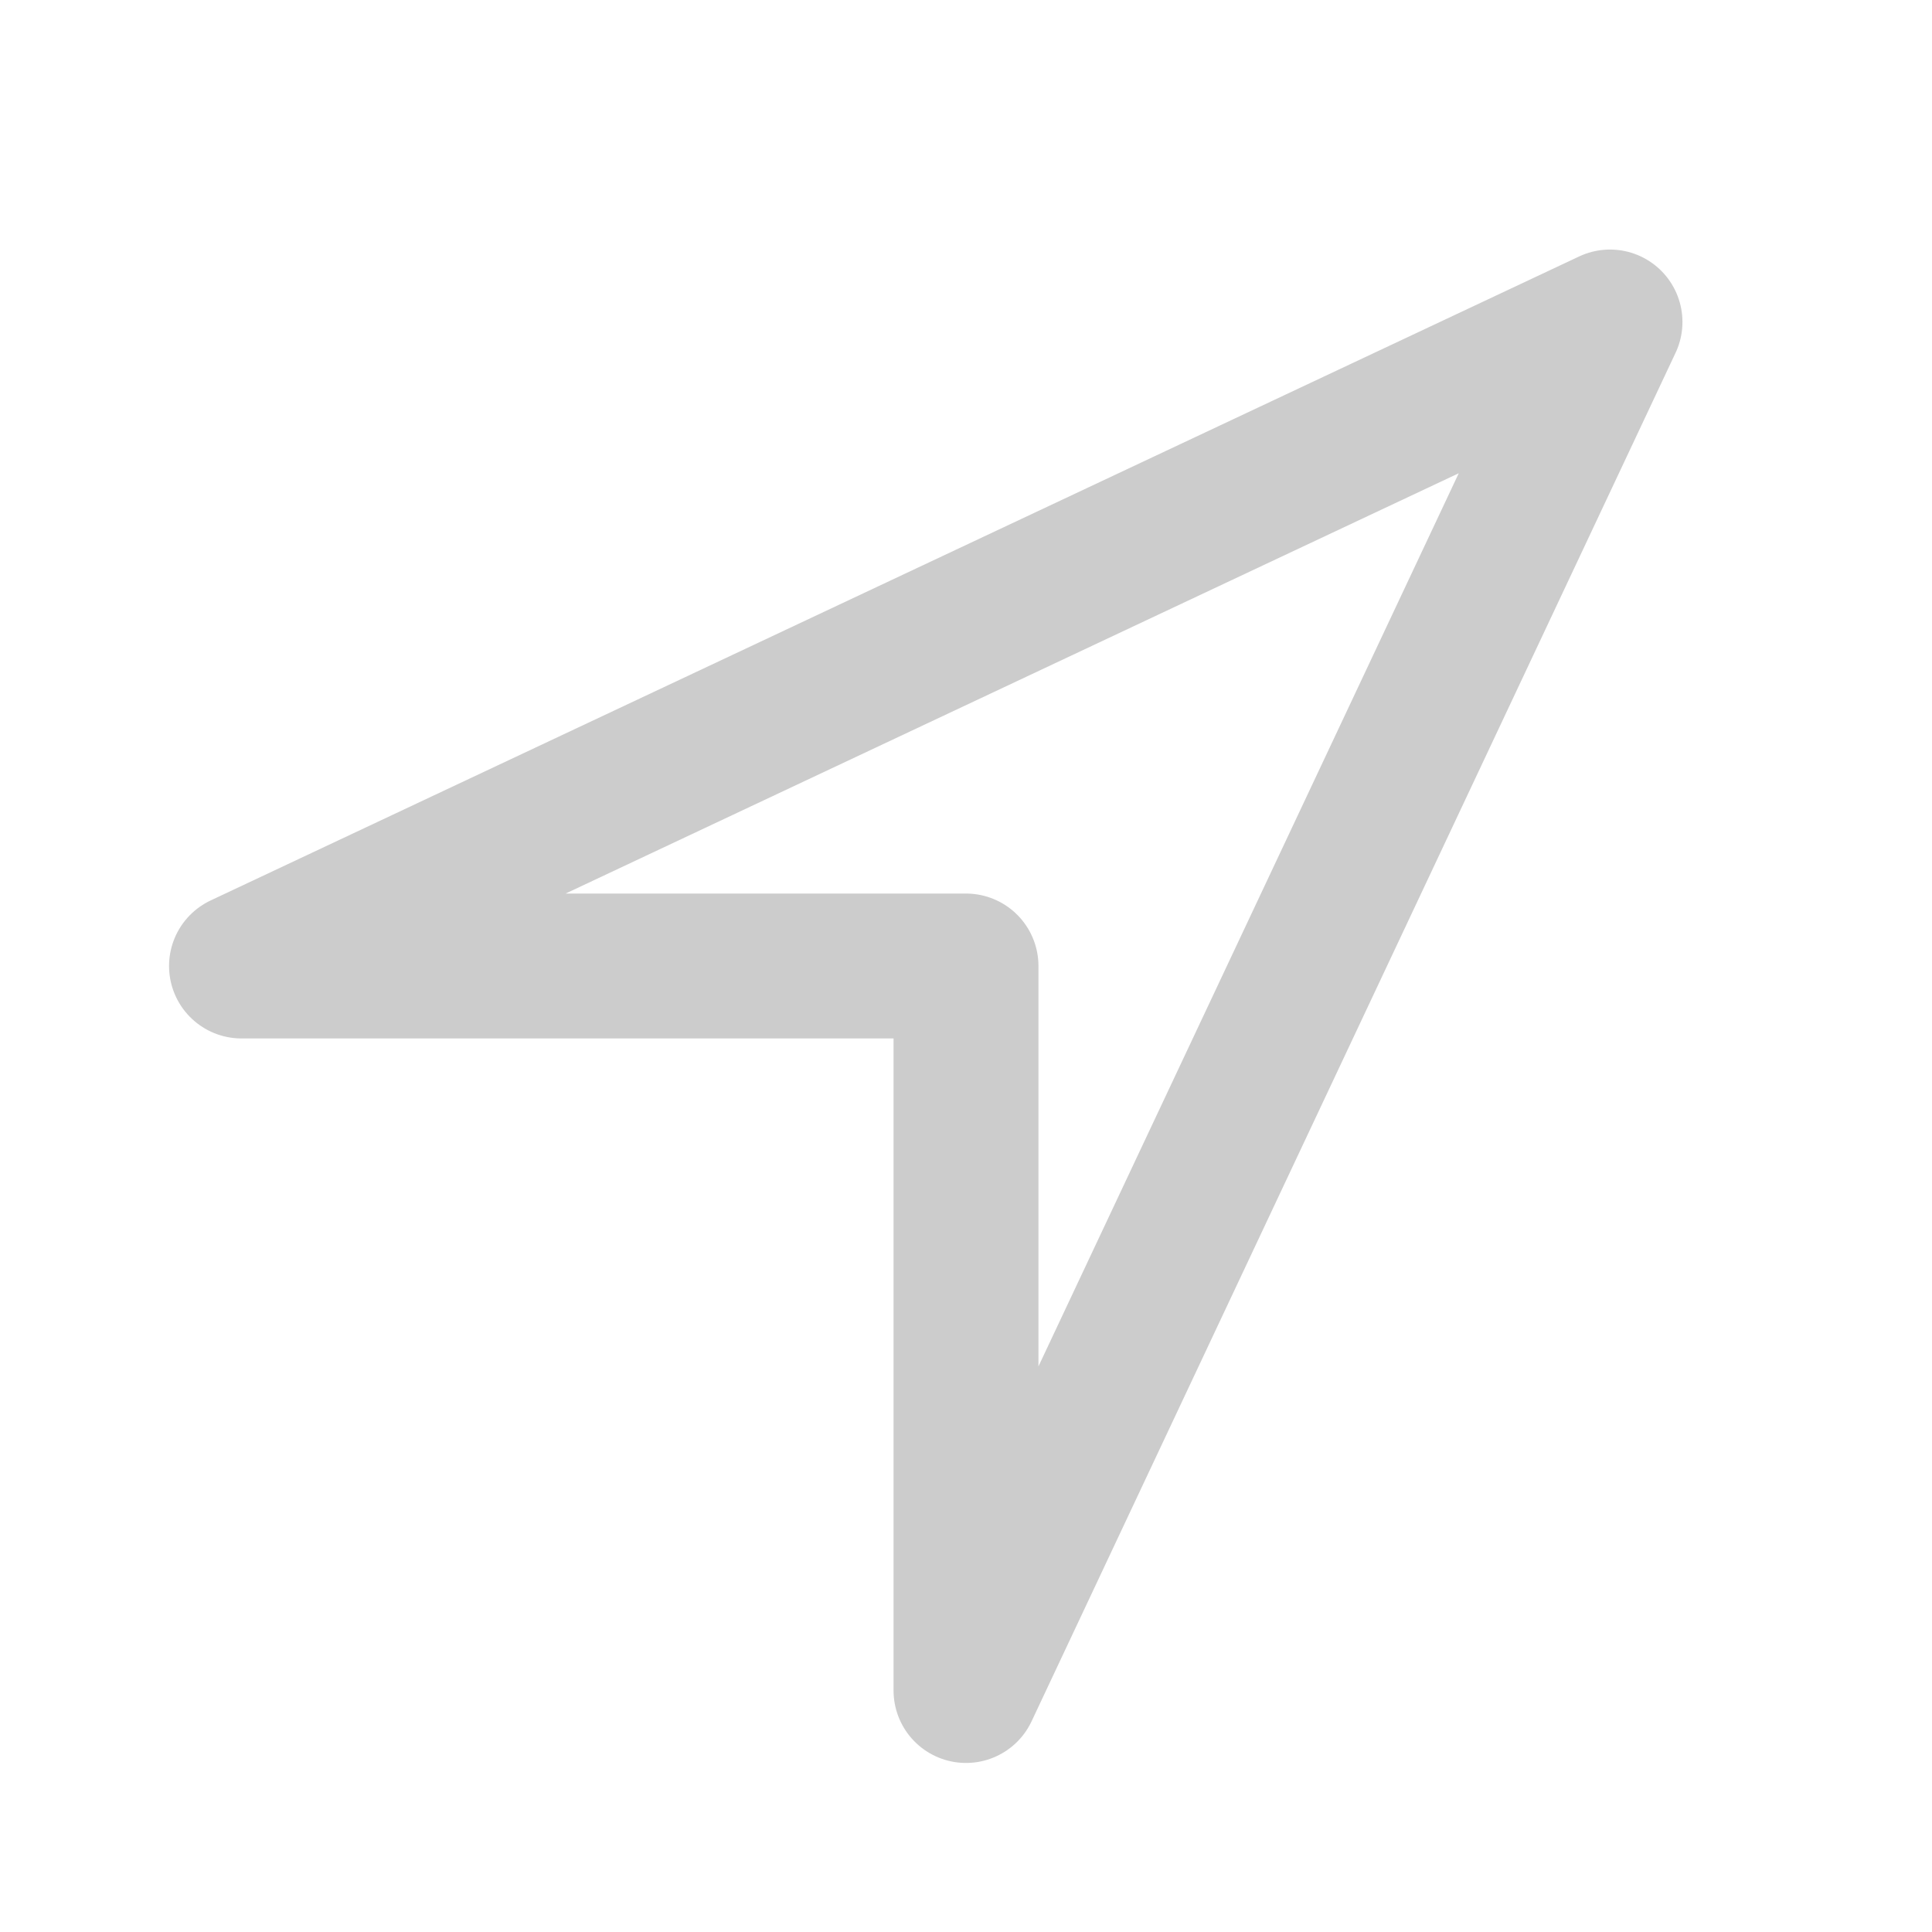
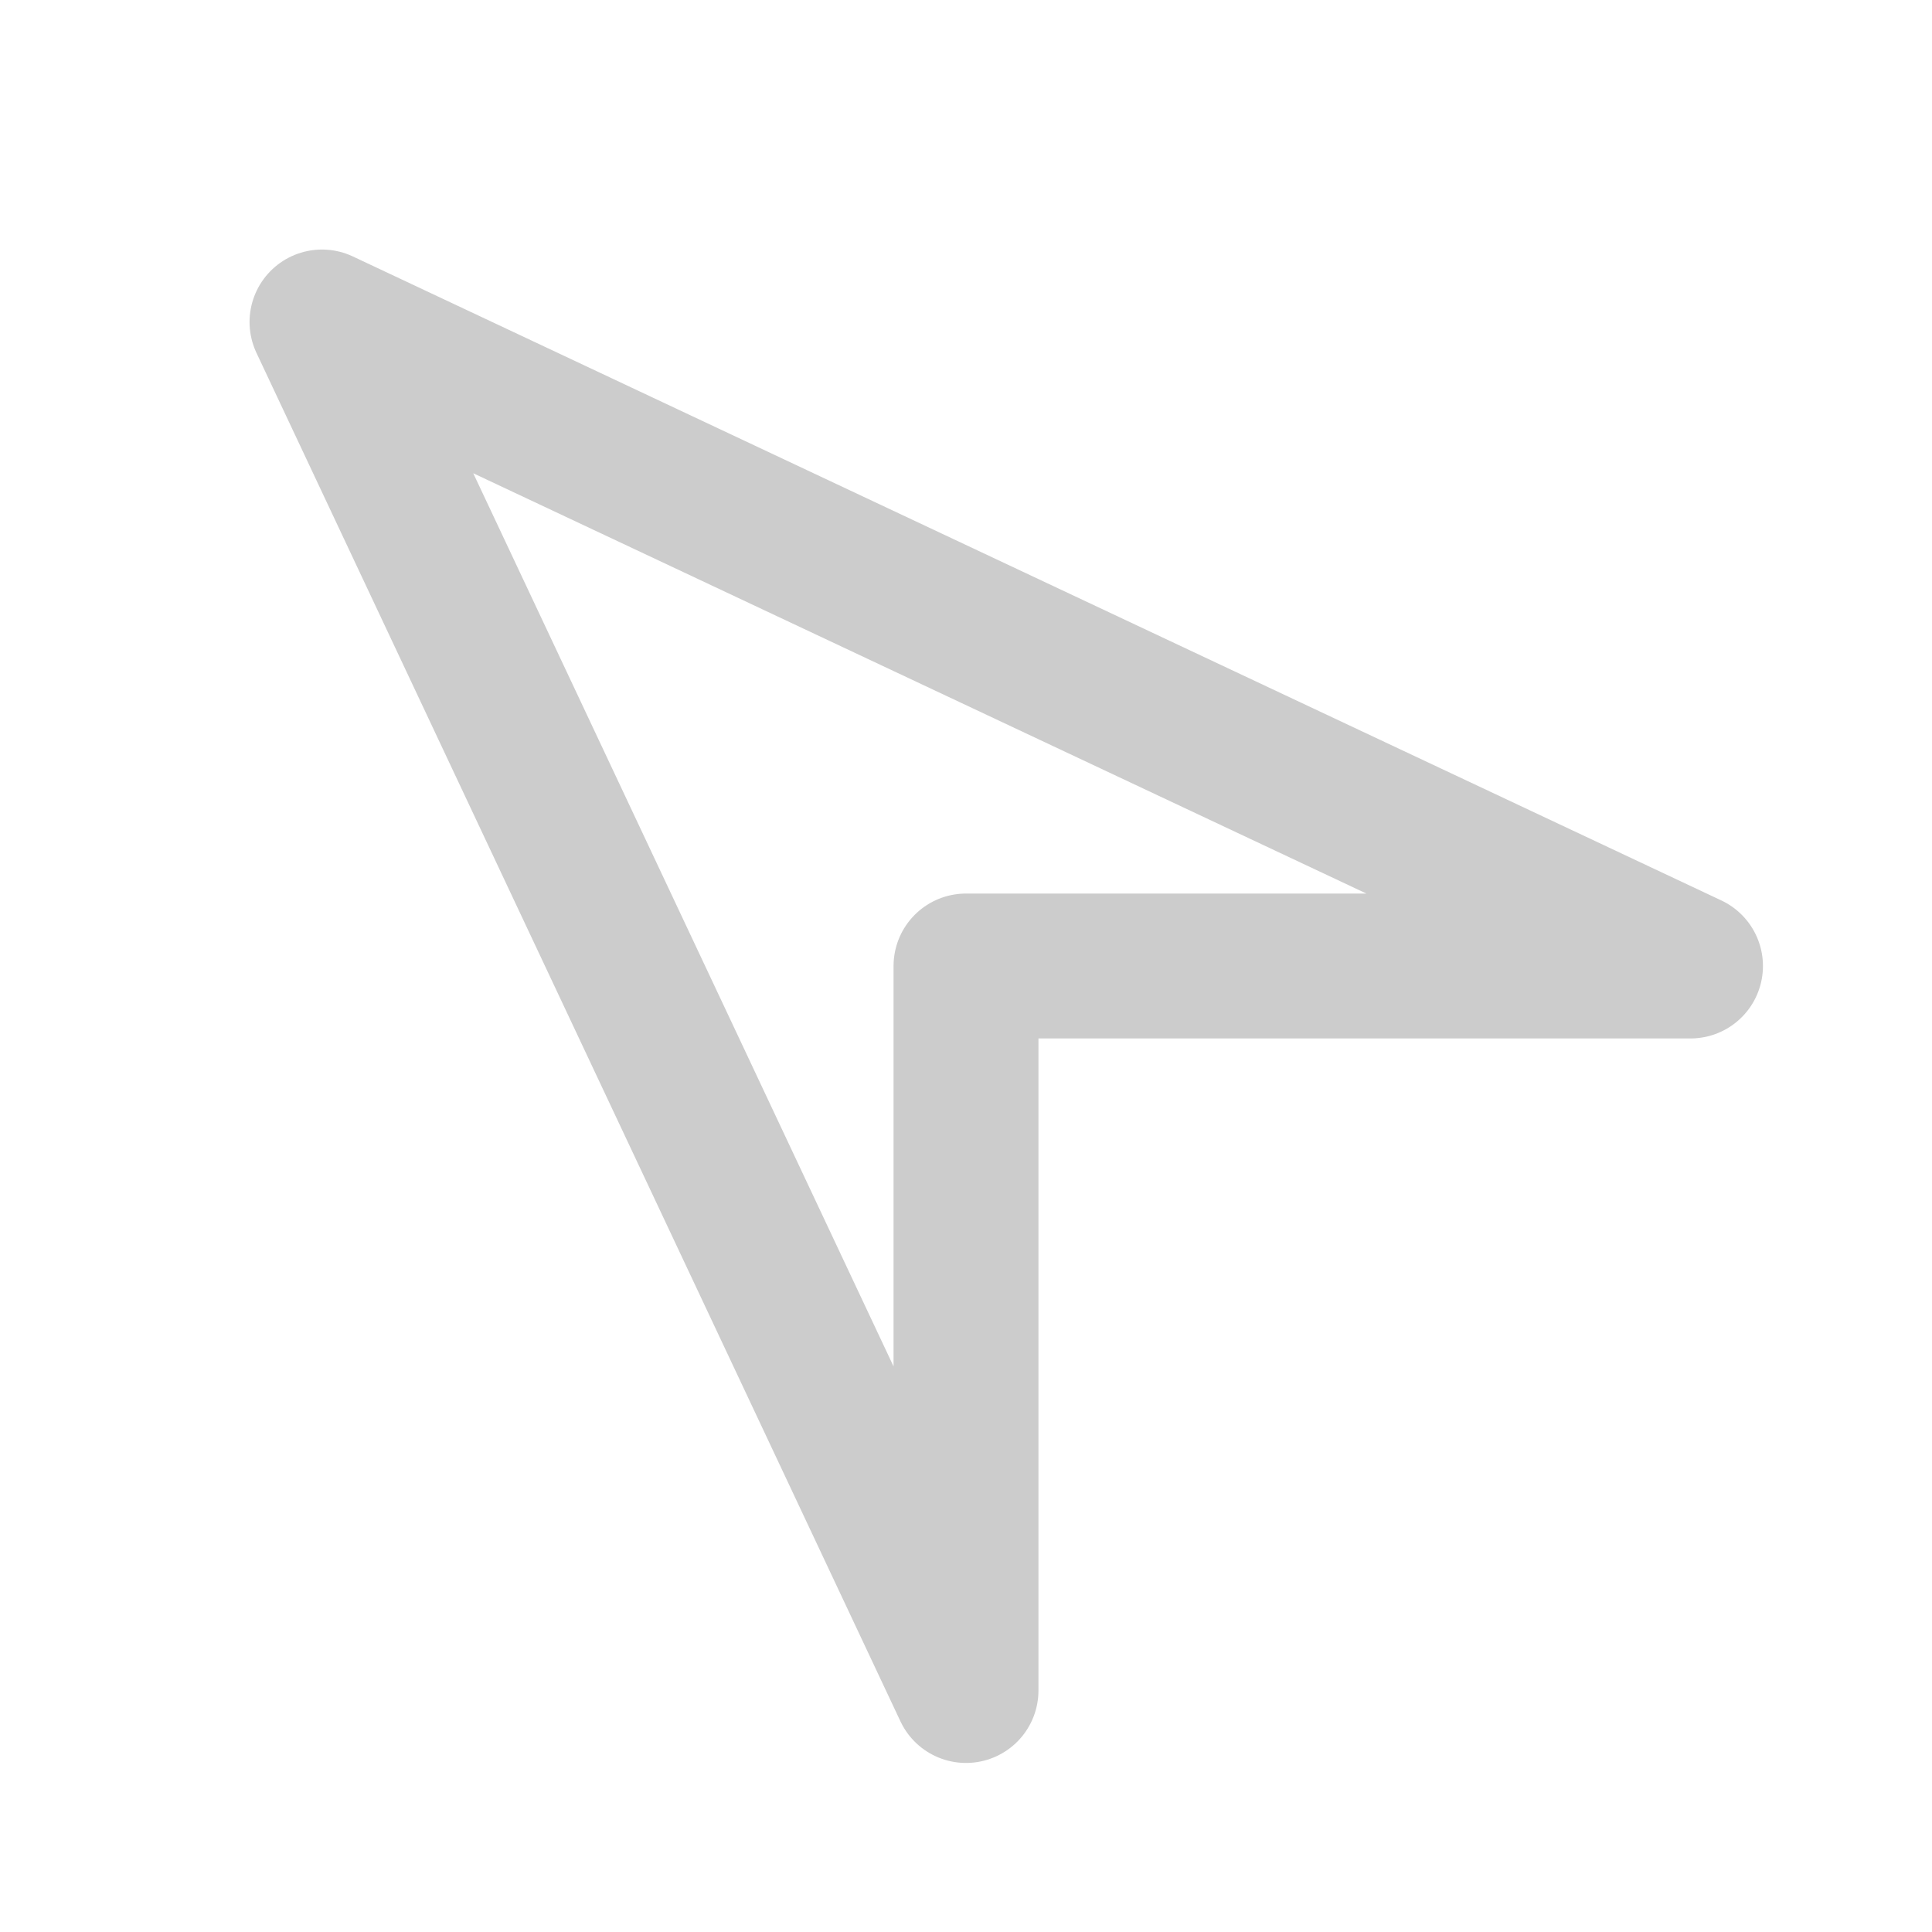
<svg xmlns="http://www.w3.org/2000/svg" viewBox="0 0 24 24" width="24" height="24">
-   <path d="M20 4 L3 12 L12 12 L12 21 Z" fill="none" stroke="#CCCCCC" stroke-width="1.8" stroke-linejoin="round" stroke-linecap="round" />
+   <path d="M4 4 L21 12 L12 12 L12 21 Z" fill="none" stroke="#CCCCCC" stroke-width="1.8" stroke-linejoin="round" stroke-linecap="round" />
</svg>
